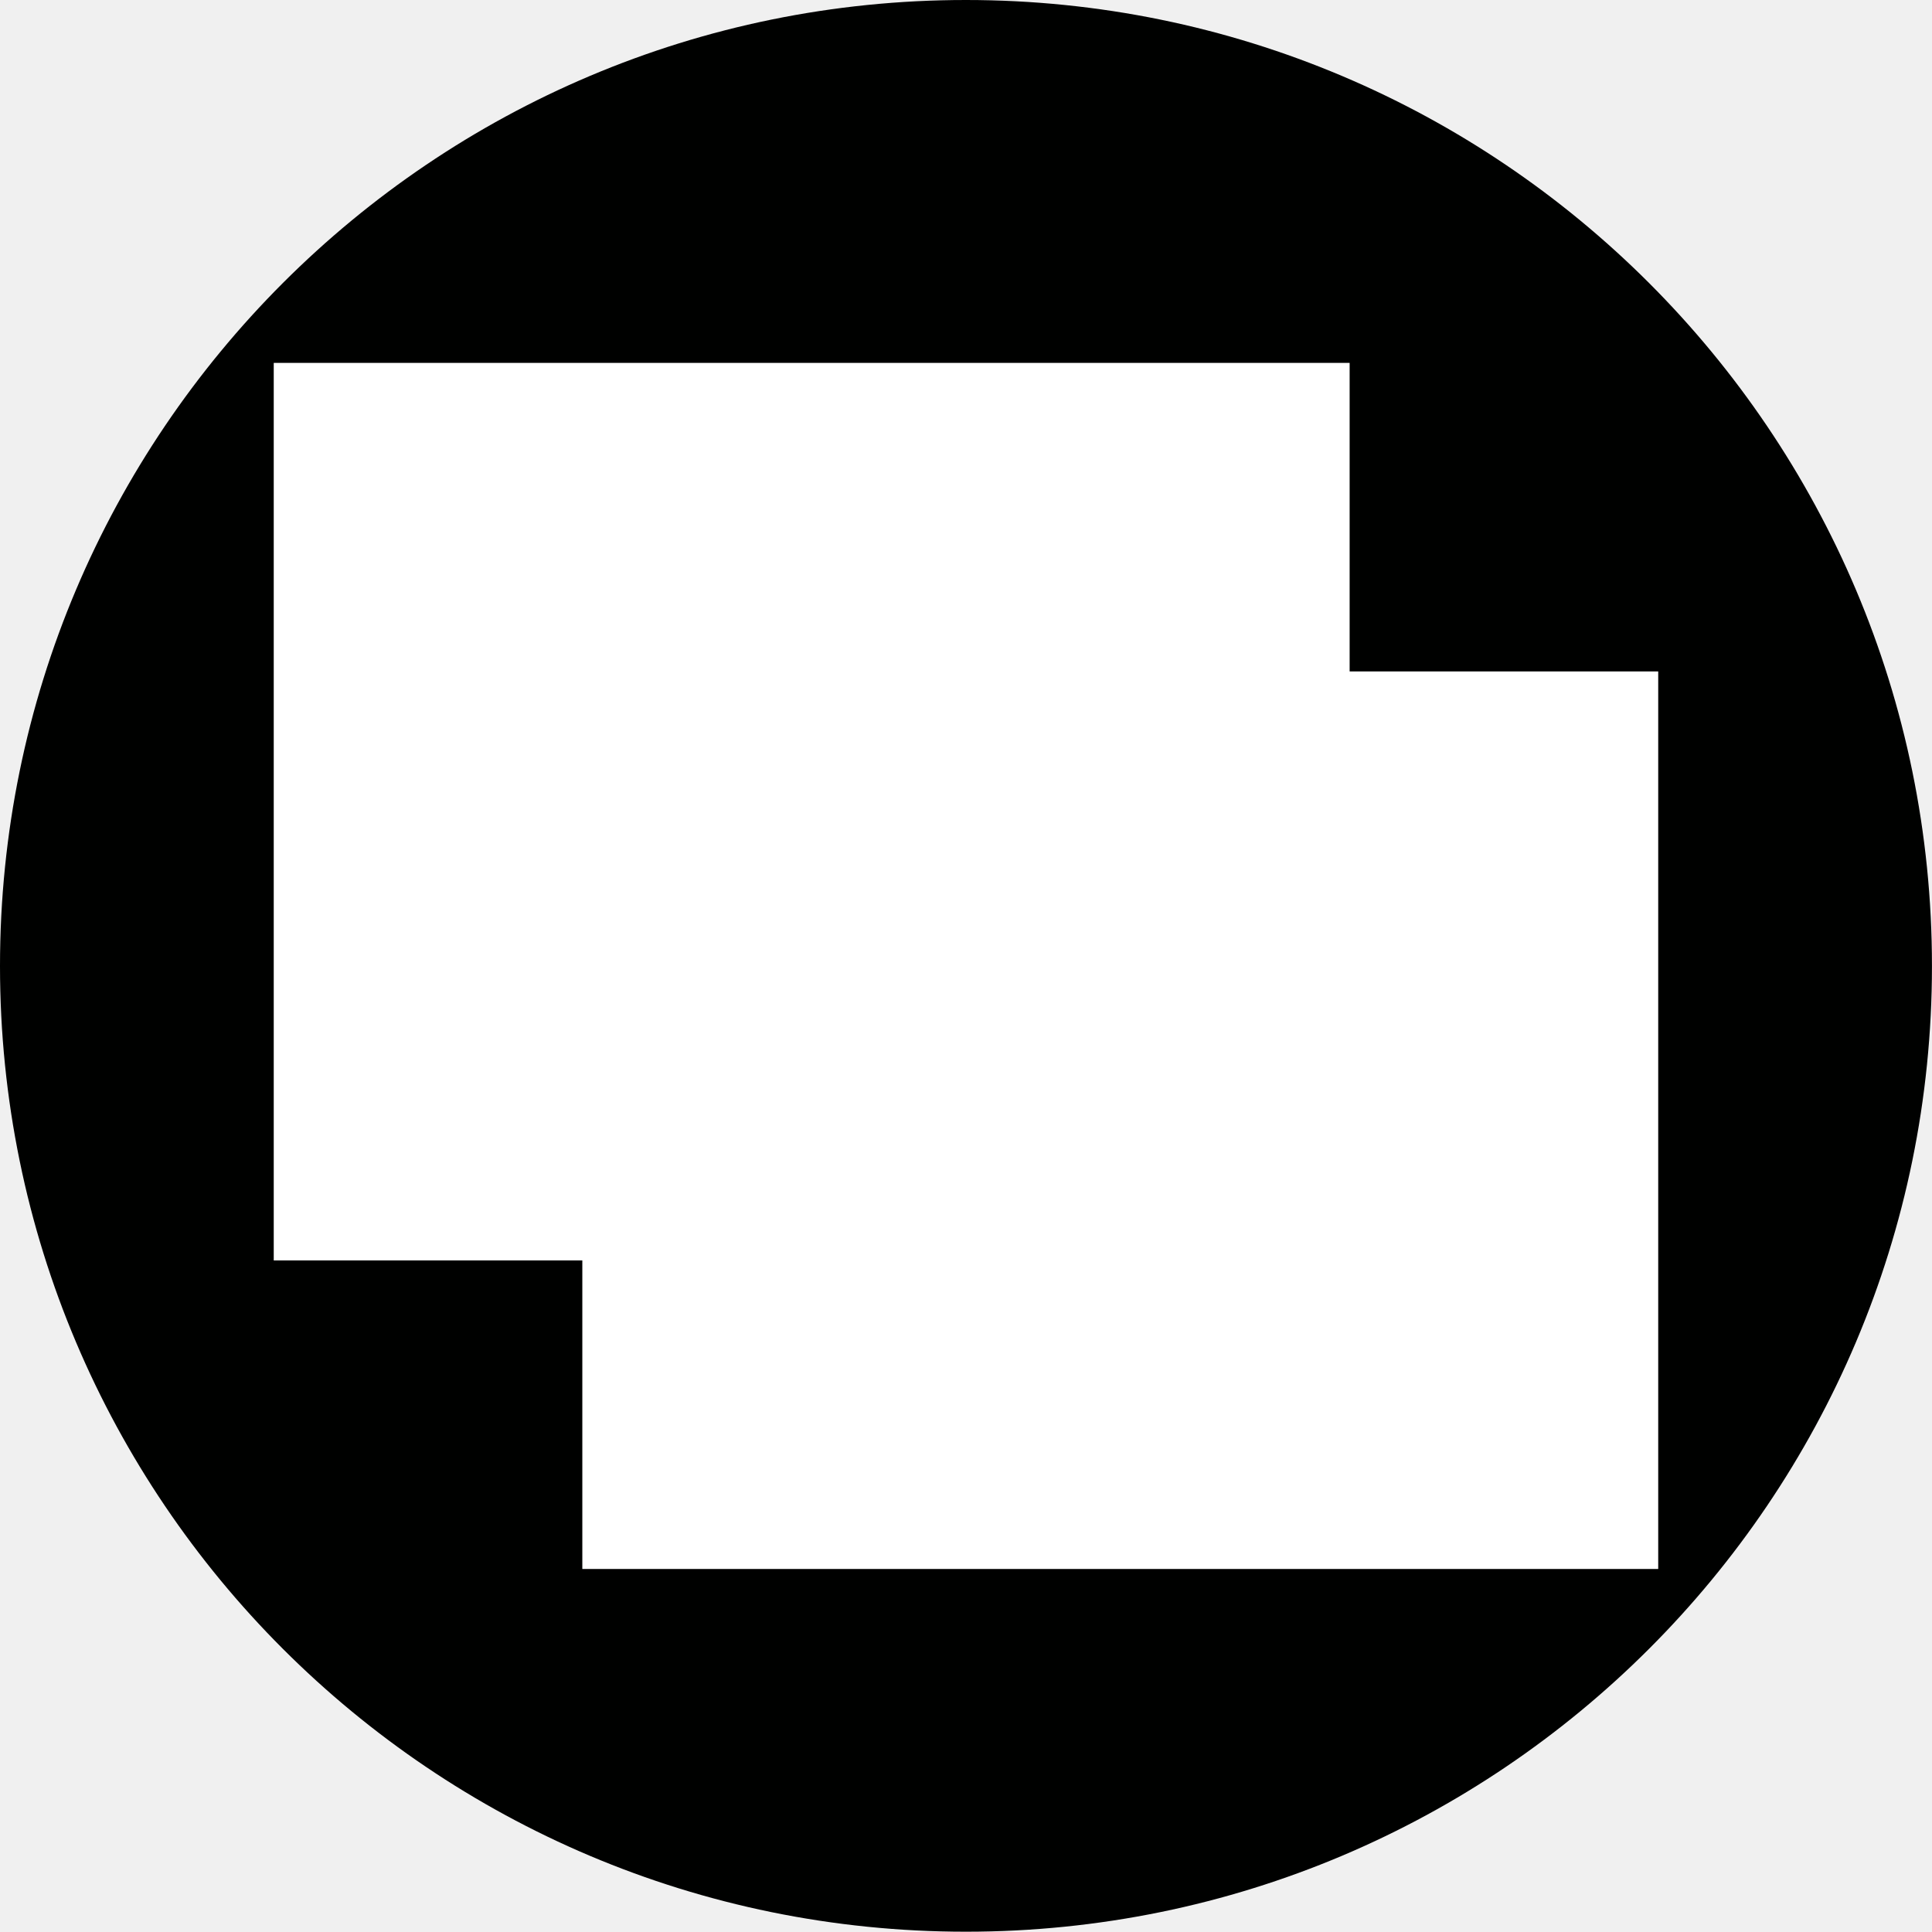
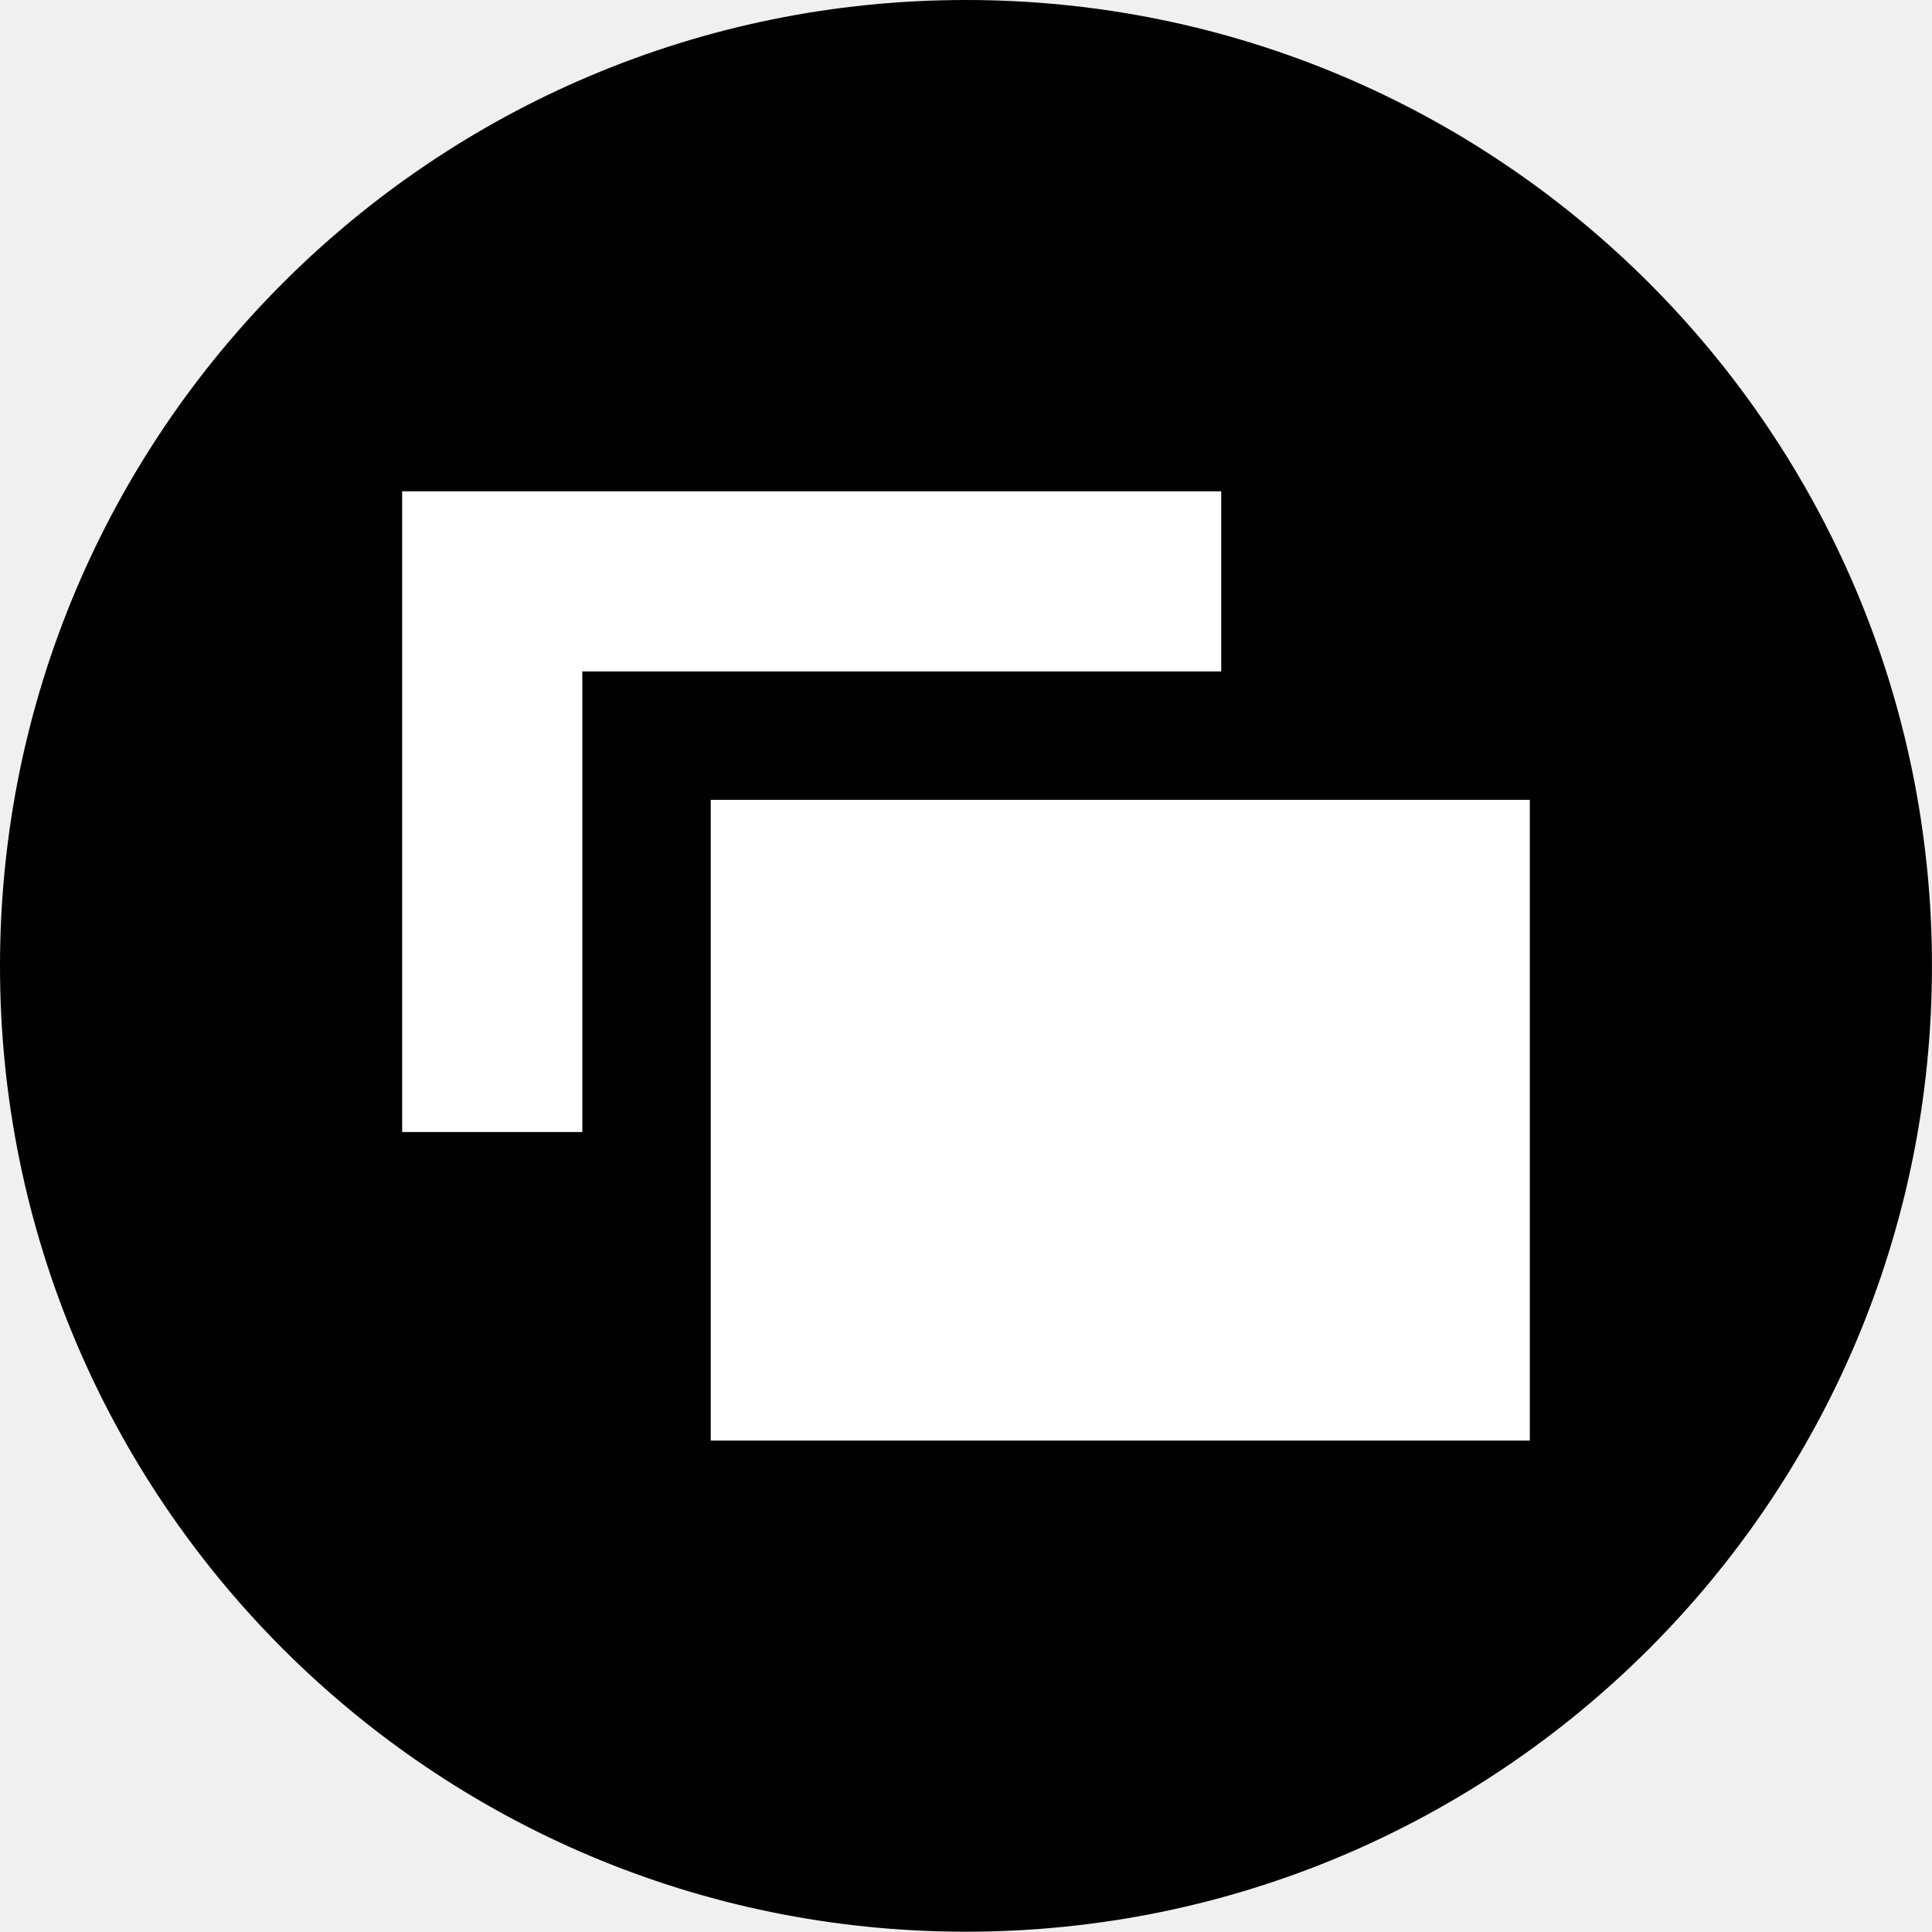
<svg xmlns="http://www.w3.org/2000/svg" version="1.1" id="Icon" width="45.141" height="45.135" viewBox="0 0 45.141 45.135" overflow="visible" enable-background="new 0 0 45.141 45.135" xml:space="preserve">
  <path fill="#000100" d="M0,22.571C0,10.105,10.107,0,22.568,0c12.466,0,22.572,10.105,22.572,22.571  c0,12.463-10.106,22.563-22.572,22.563C10.107,45.135,0,35.035,0,22.571z" />
-   <rect x="7.896" y="9.979" fill="#FFFFFF" stroke="#FFFFFF" stroke-width="3" width="22.138" height="17.971" />
-   <rect x="15.106" y="17.188" fill="#FFFFFF" stroke="#FFFFFF" stroke-width="3" width="22.138" height="17.971" />
+   <rect x="7.896" y="9.979" fill="#FFFFFF" stroke="#000000" stroke-width="3" width="22.138" height="17.971" />
+   <rect x="15.106" y="17.188" fill="#FFFFFF" stroke="#000000" stroke-width="3" width="22.138" height="17.971" />
</svg>
